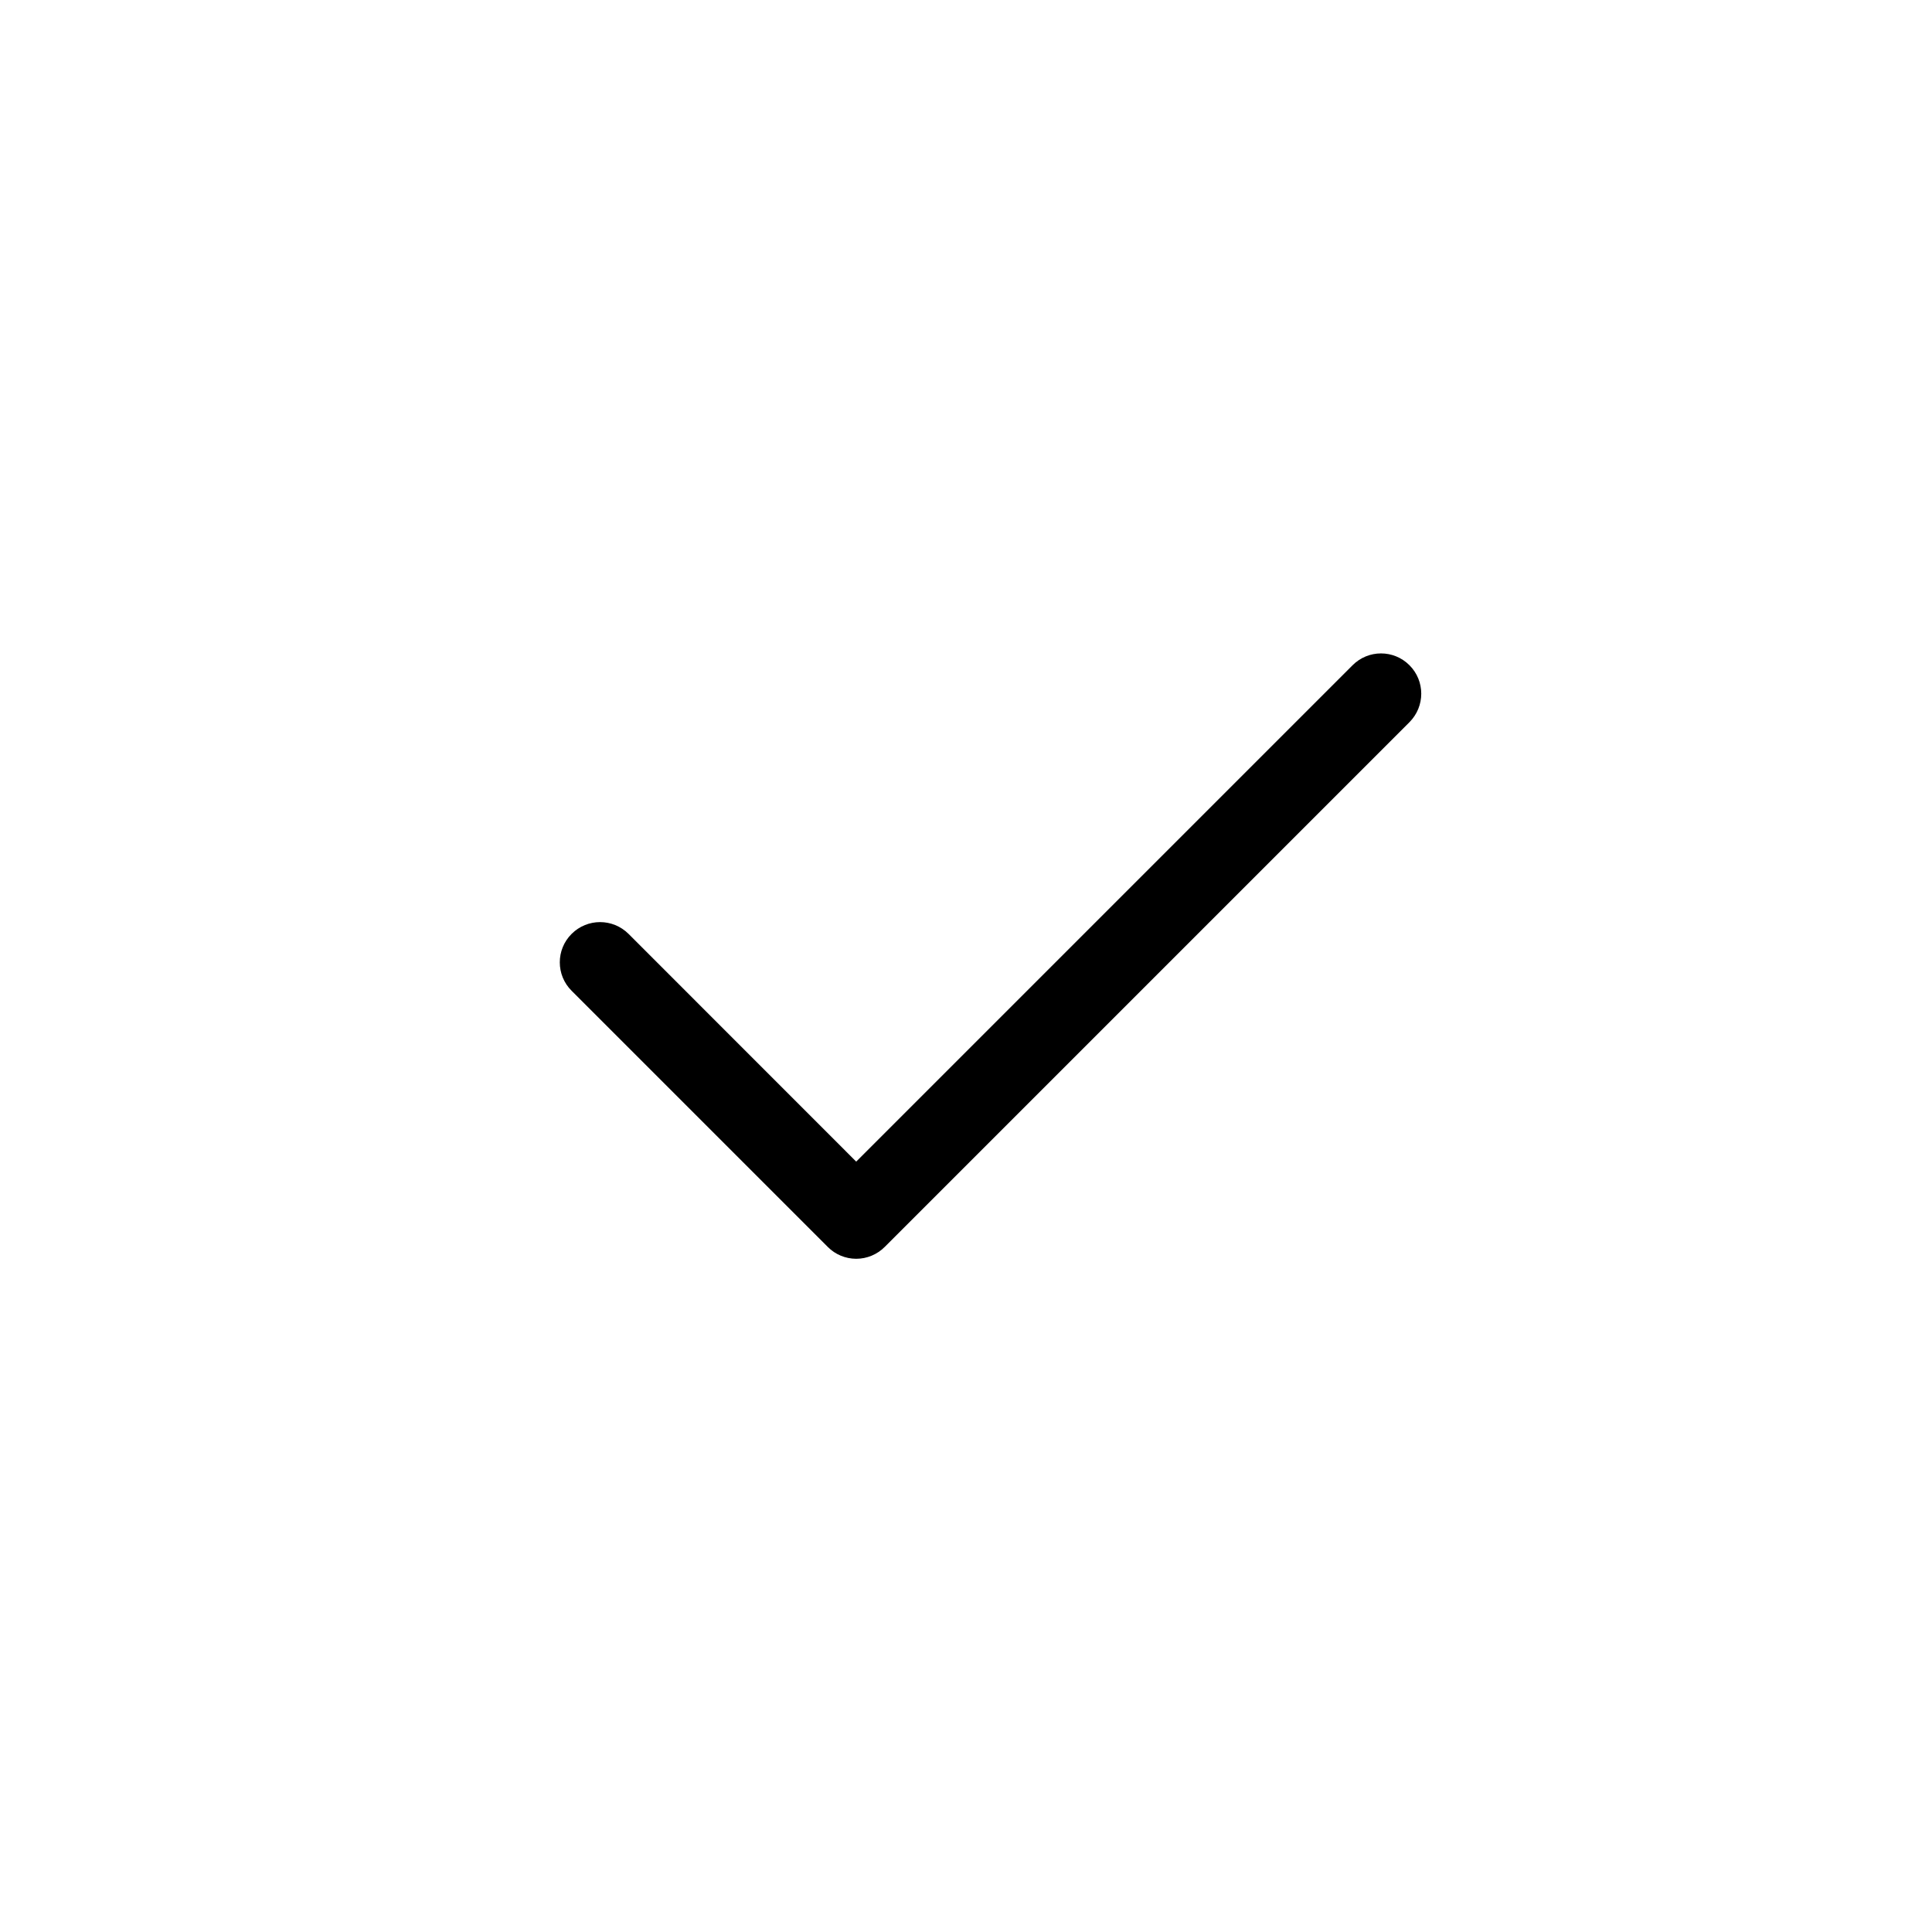
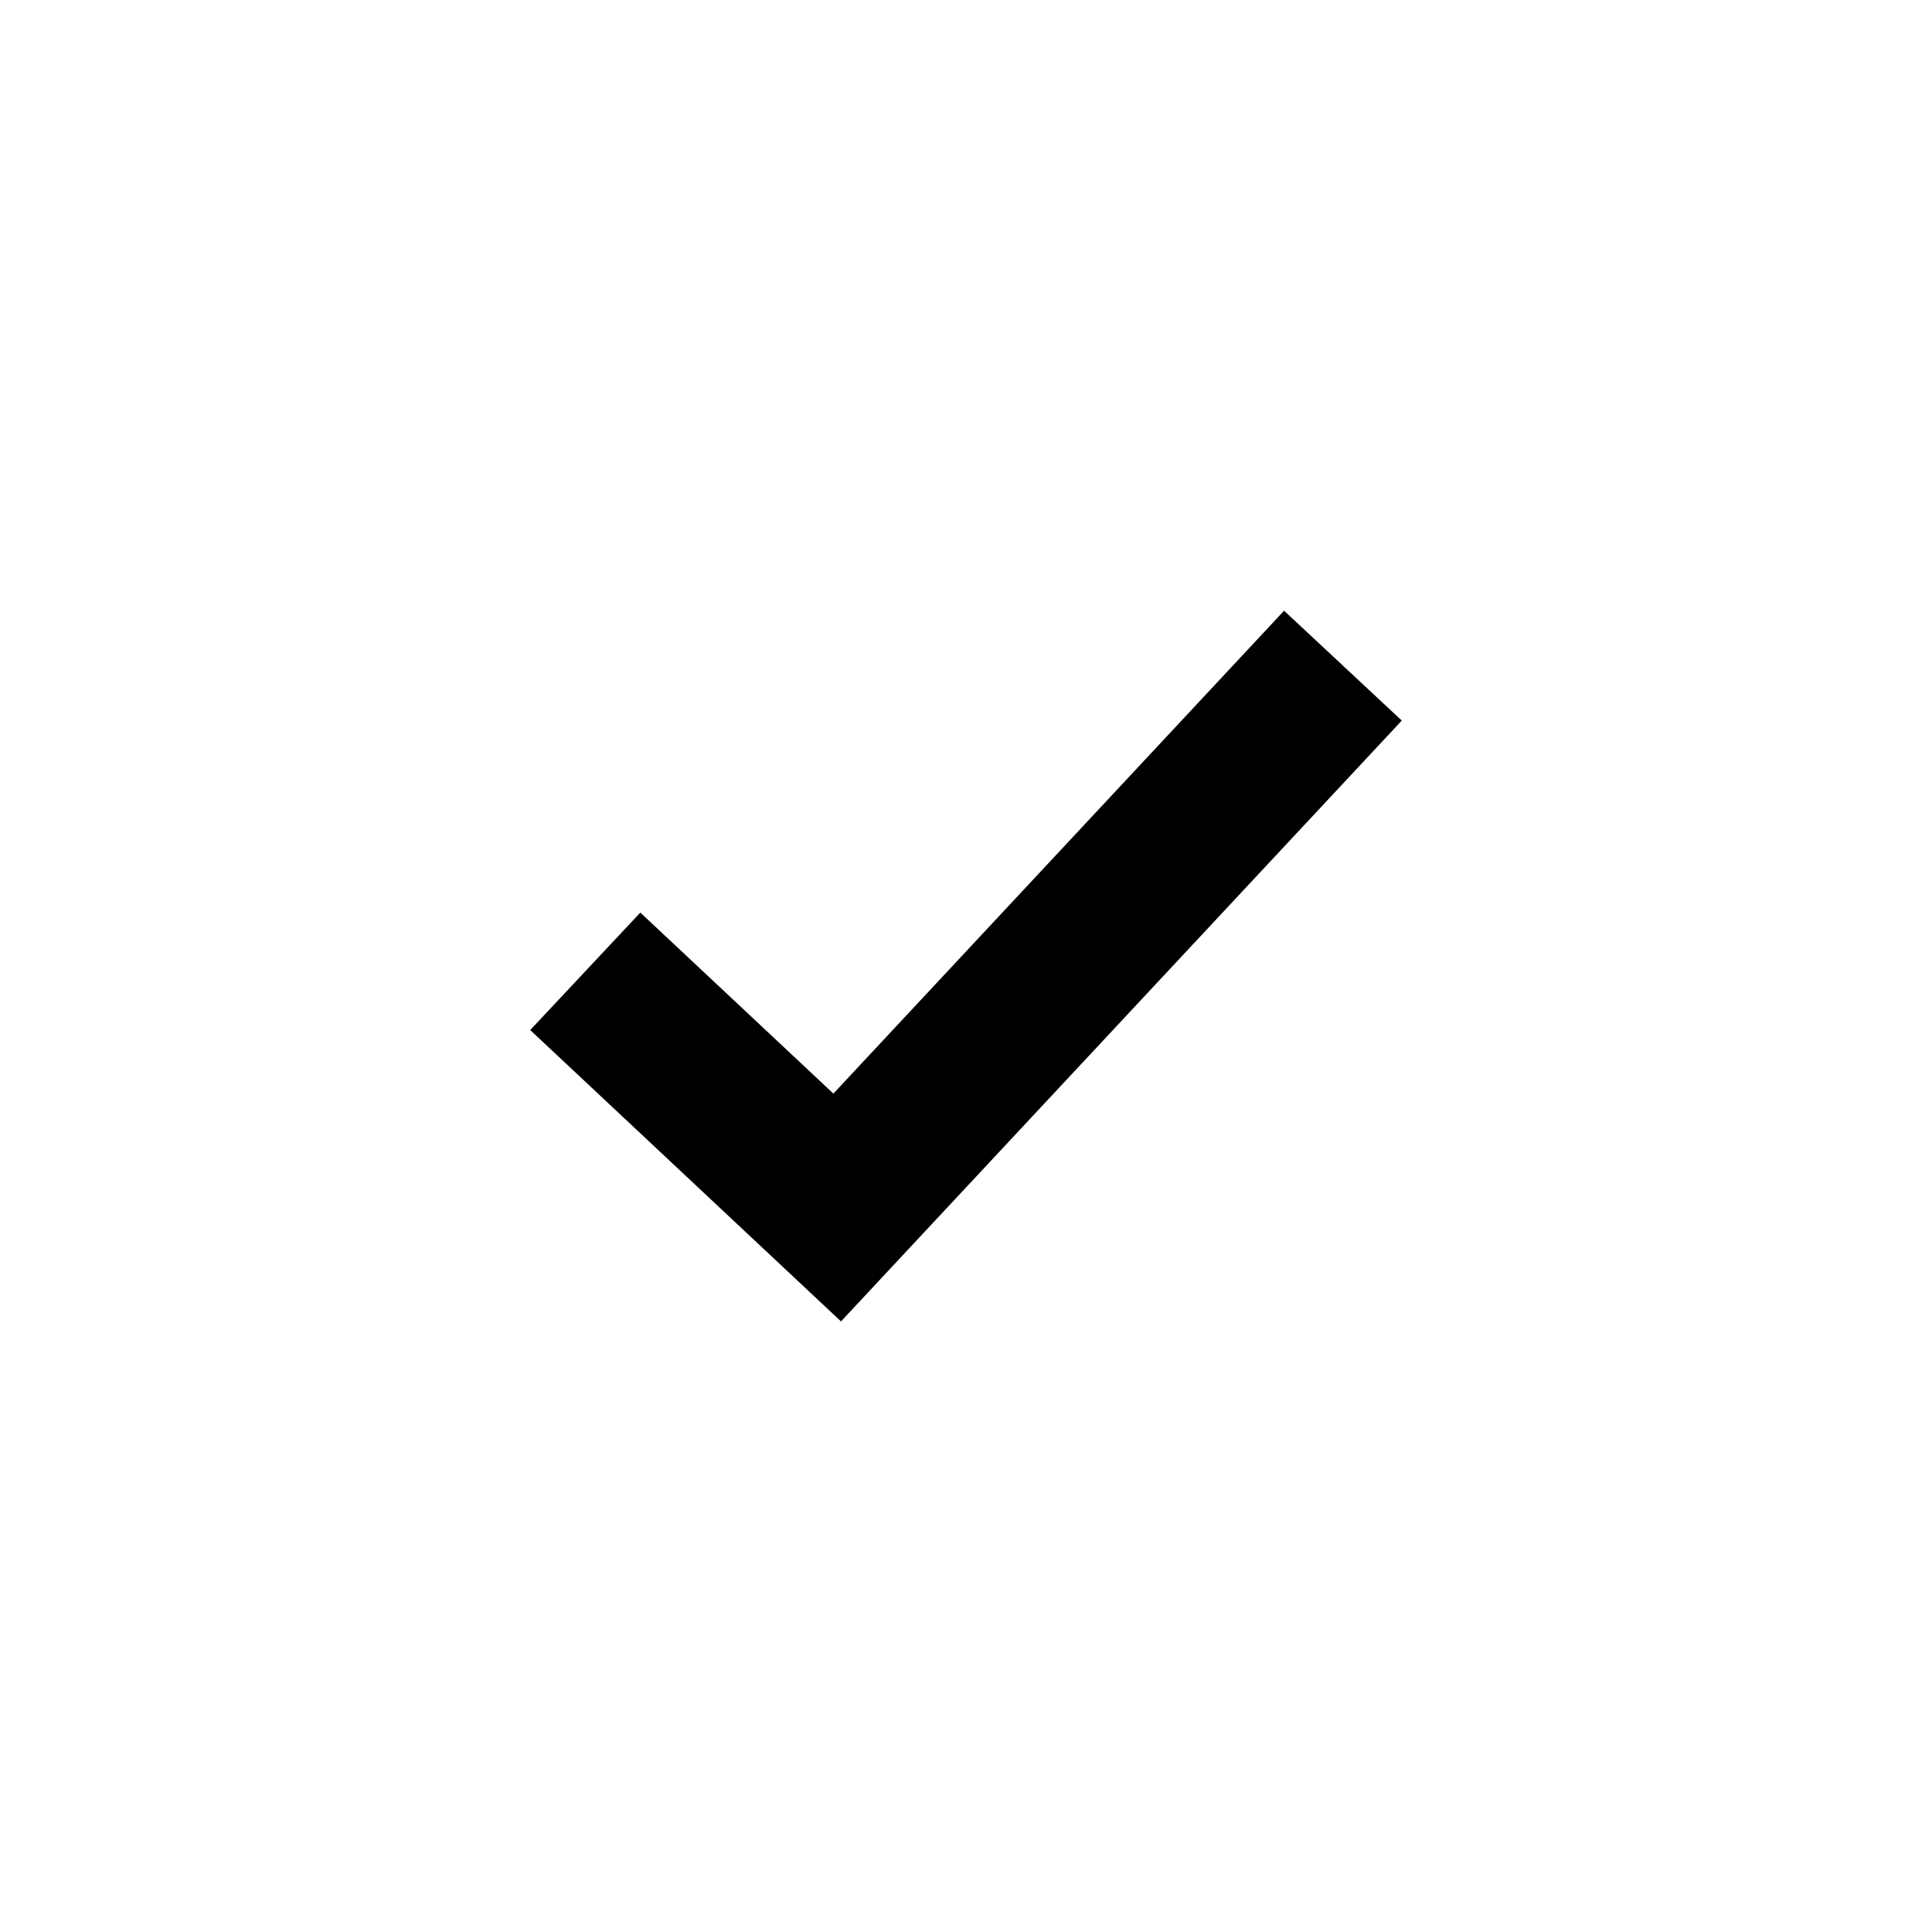
- <svg xmlns="http://www.w3.org/2000/svg" width="24" height="24" viewBox="0 0 24 24" fill="none">
-   <path fill-rule="evenodd" clip-rule="evenodd" d="M10.636 15.637C10.504 15.637 10.376 15.584 10.283 15.49L7.101 12.308C6.905 12.113 6.905 11.796 7.101 11.601C7.296 11.406 7.612 11.406 7.808 11.601L10.636 14.43L16.802 8.264C16.997 8.068 17.314 8.068 17.509 8.264C17.704 8.459 17.704 8.775 17.509 8.971L10.99 15.49C10.896 15.584 10.769 15.637 10.636 15.637Z" fill="currentColor" />
+ <svg xmlns="http://www.w3.org/2000/svg" width="24" height="24" fill="none" viewBox="0 0 24 24">
+   <path stroke="currentcolor" stroke-linecap="square" stroke-width="2" d="M8 12.75 10.4 15 16 9" />
</svg>
